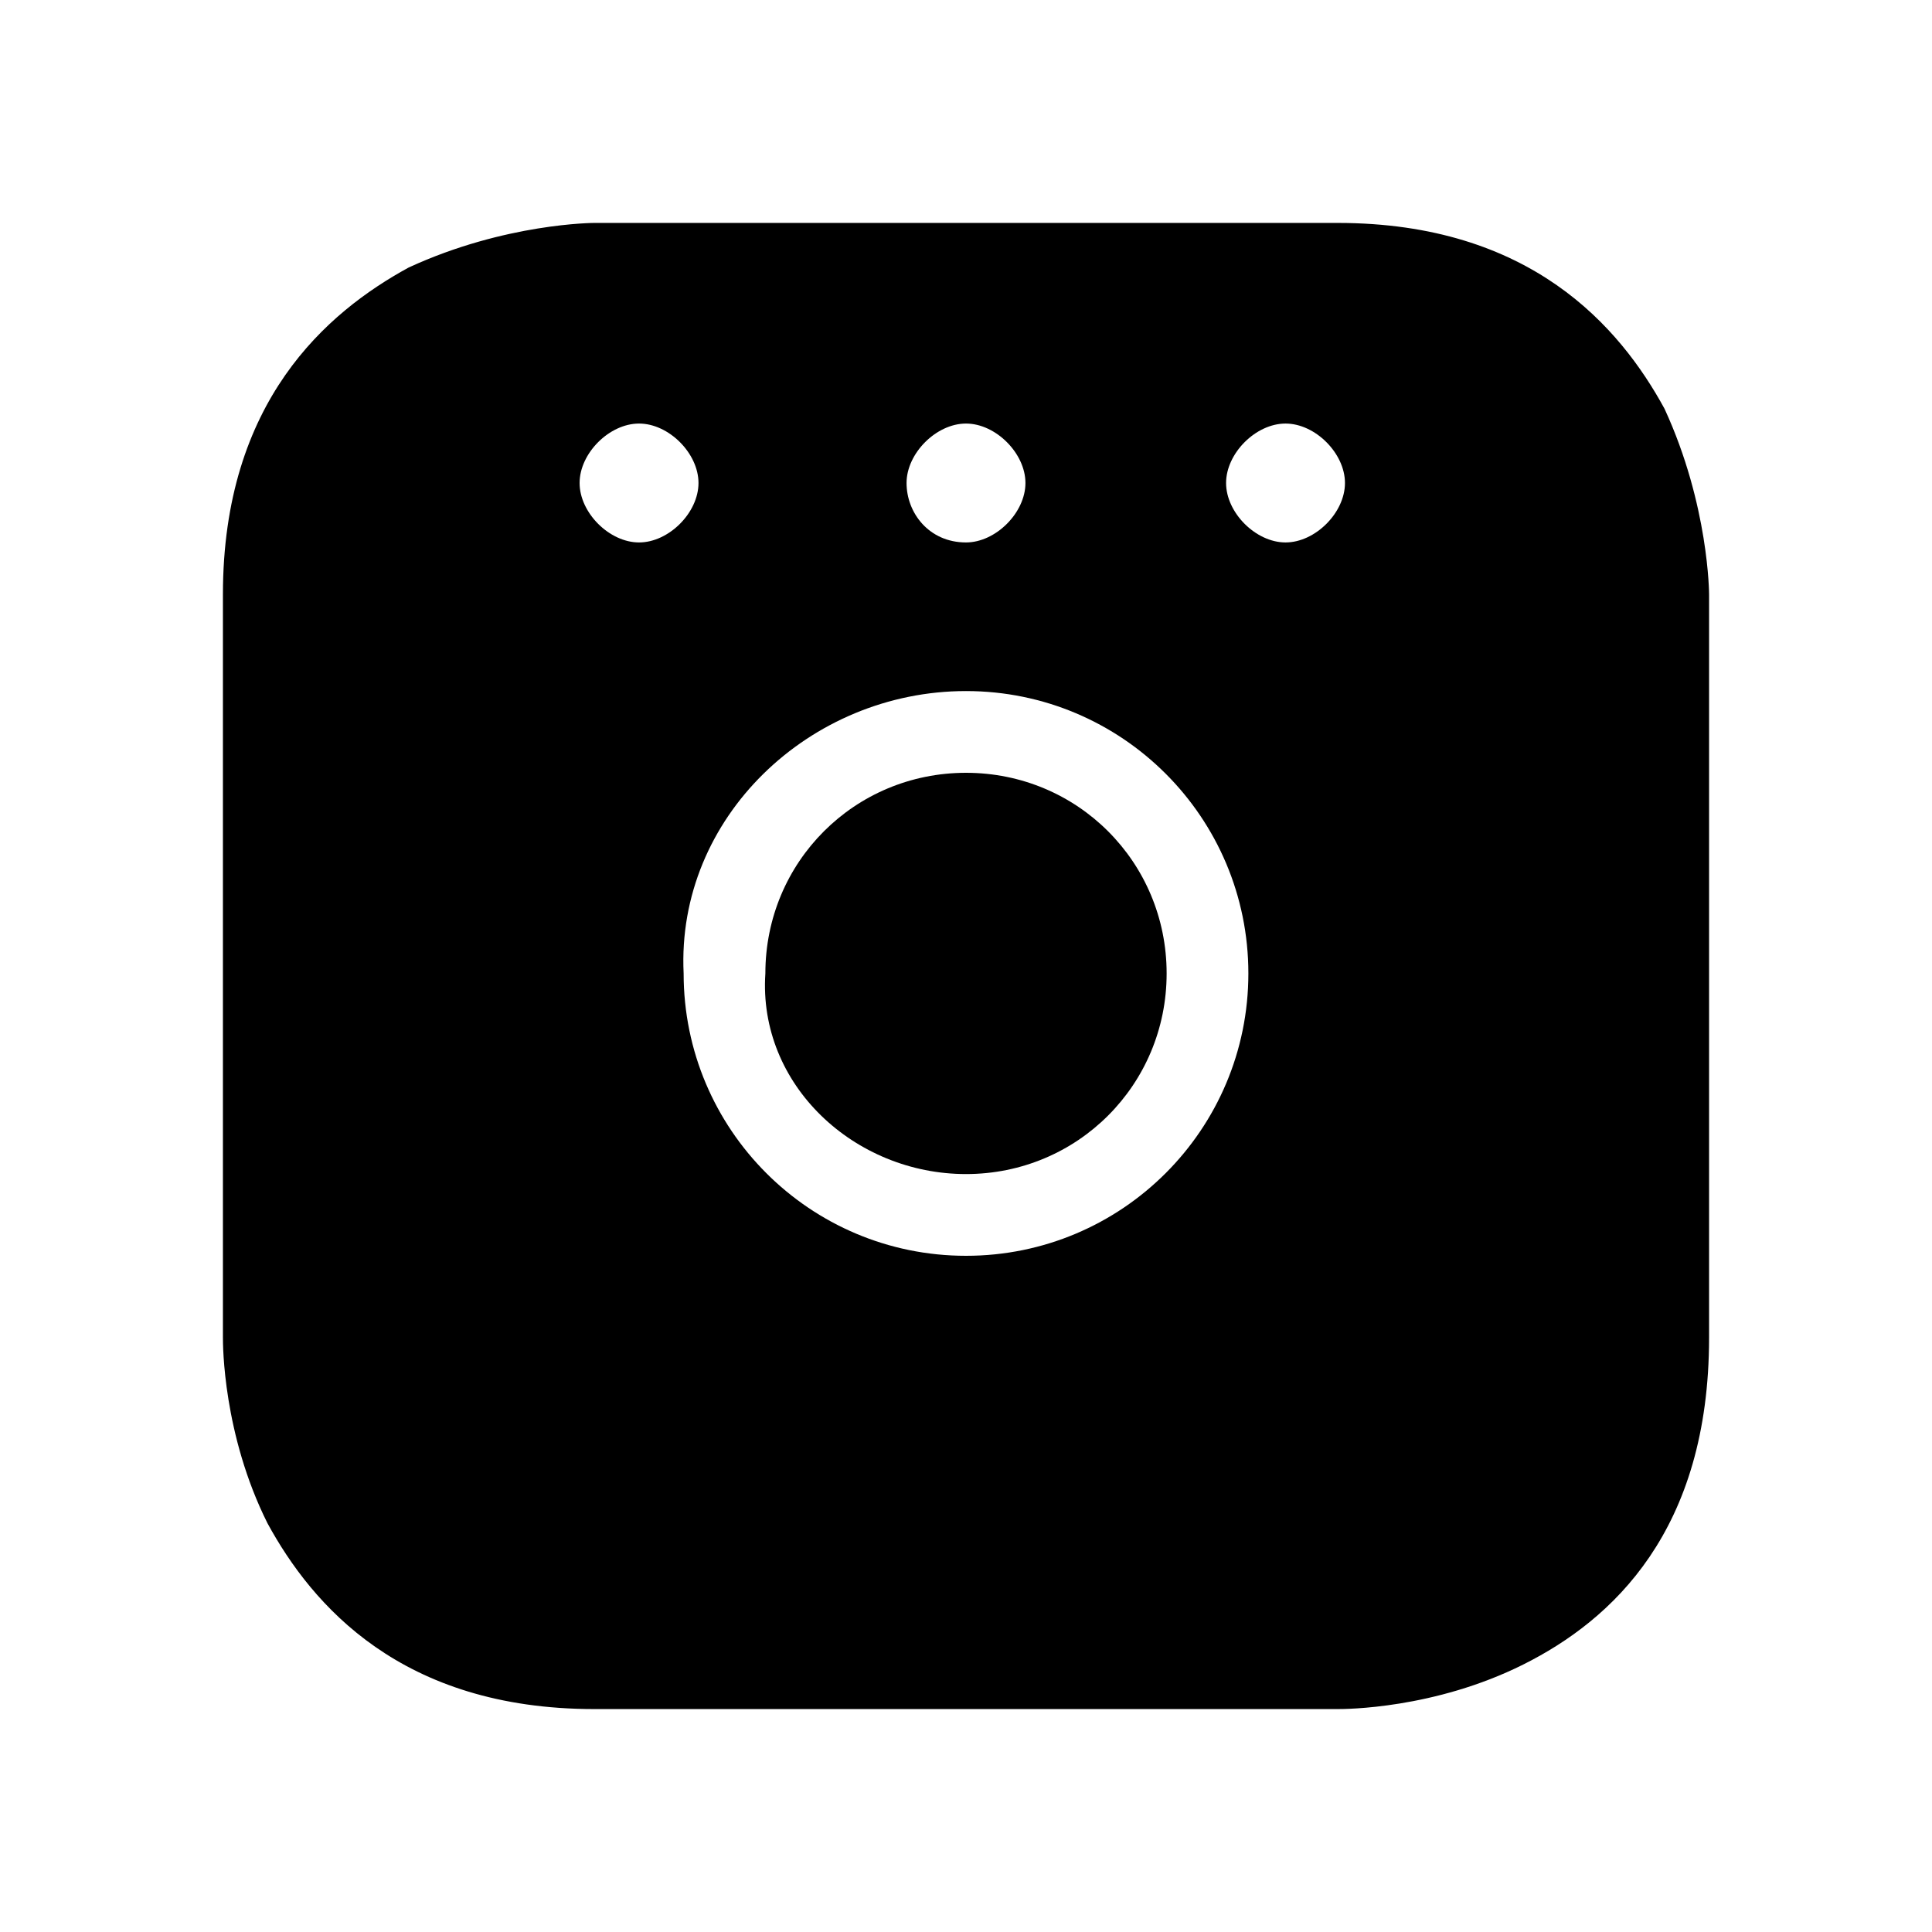
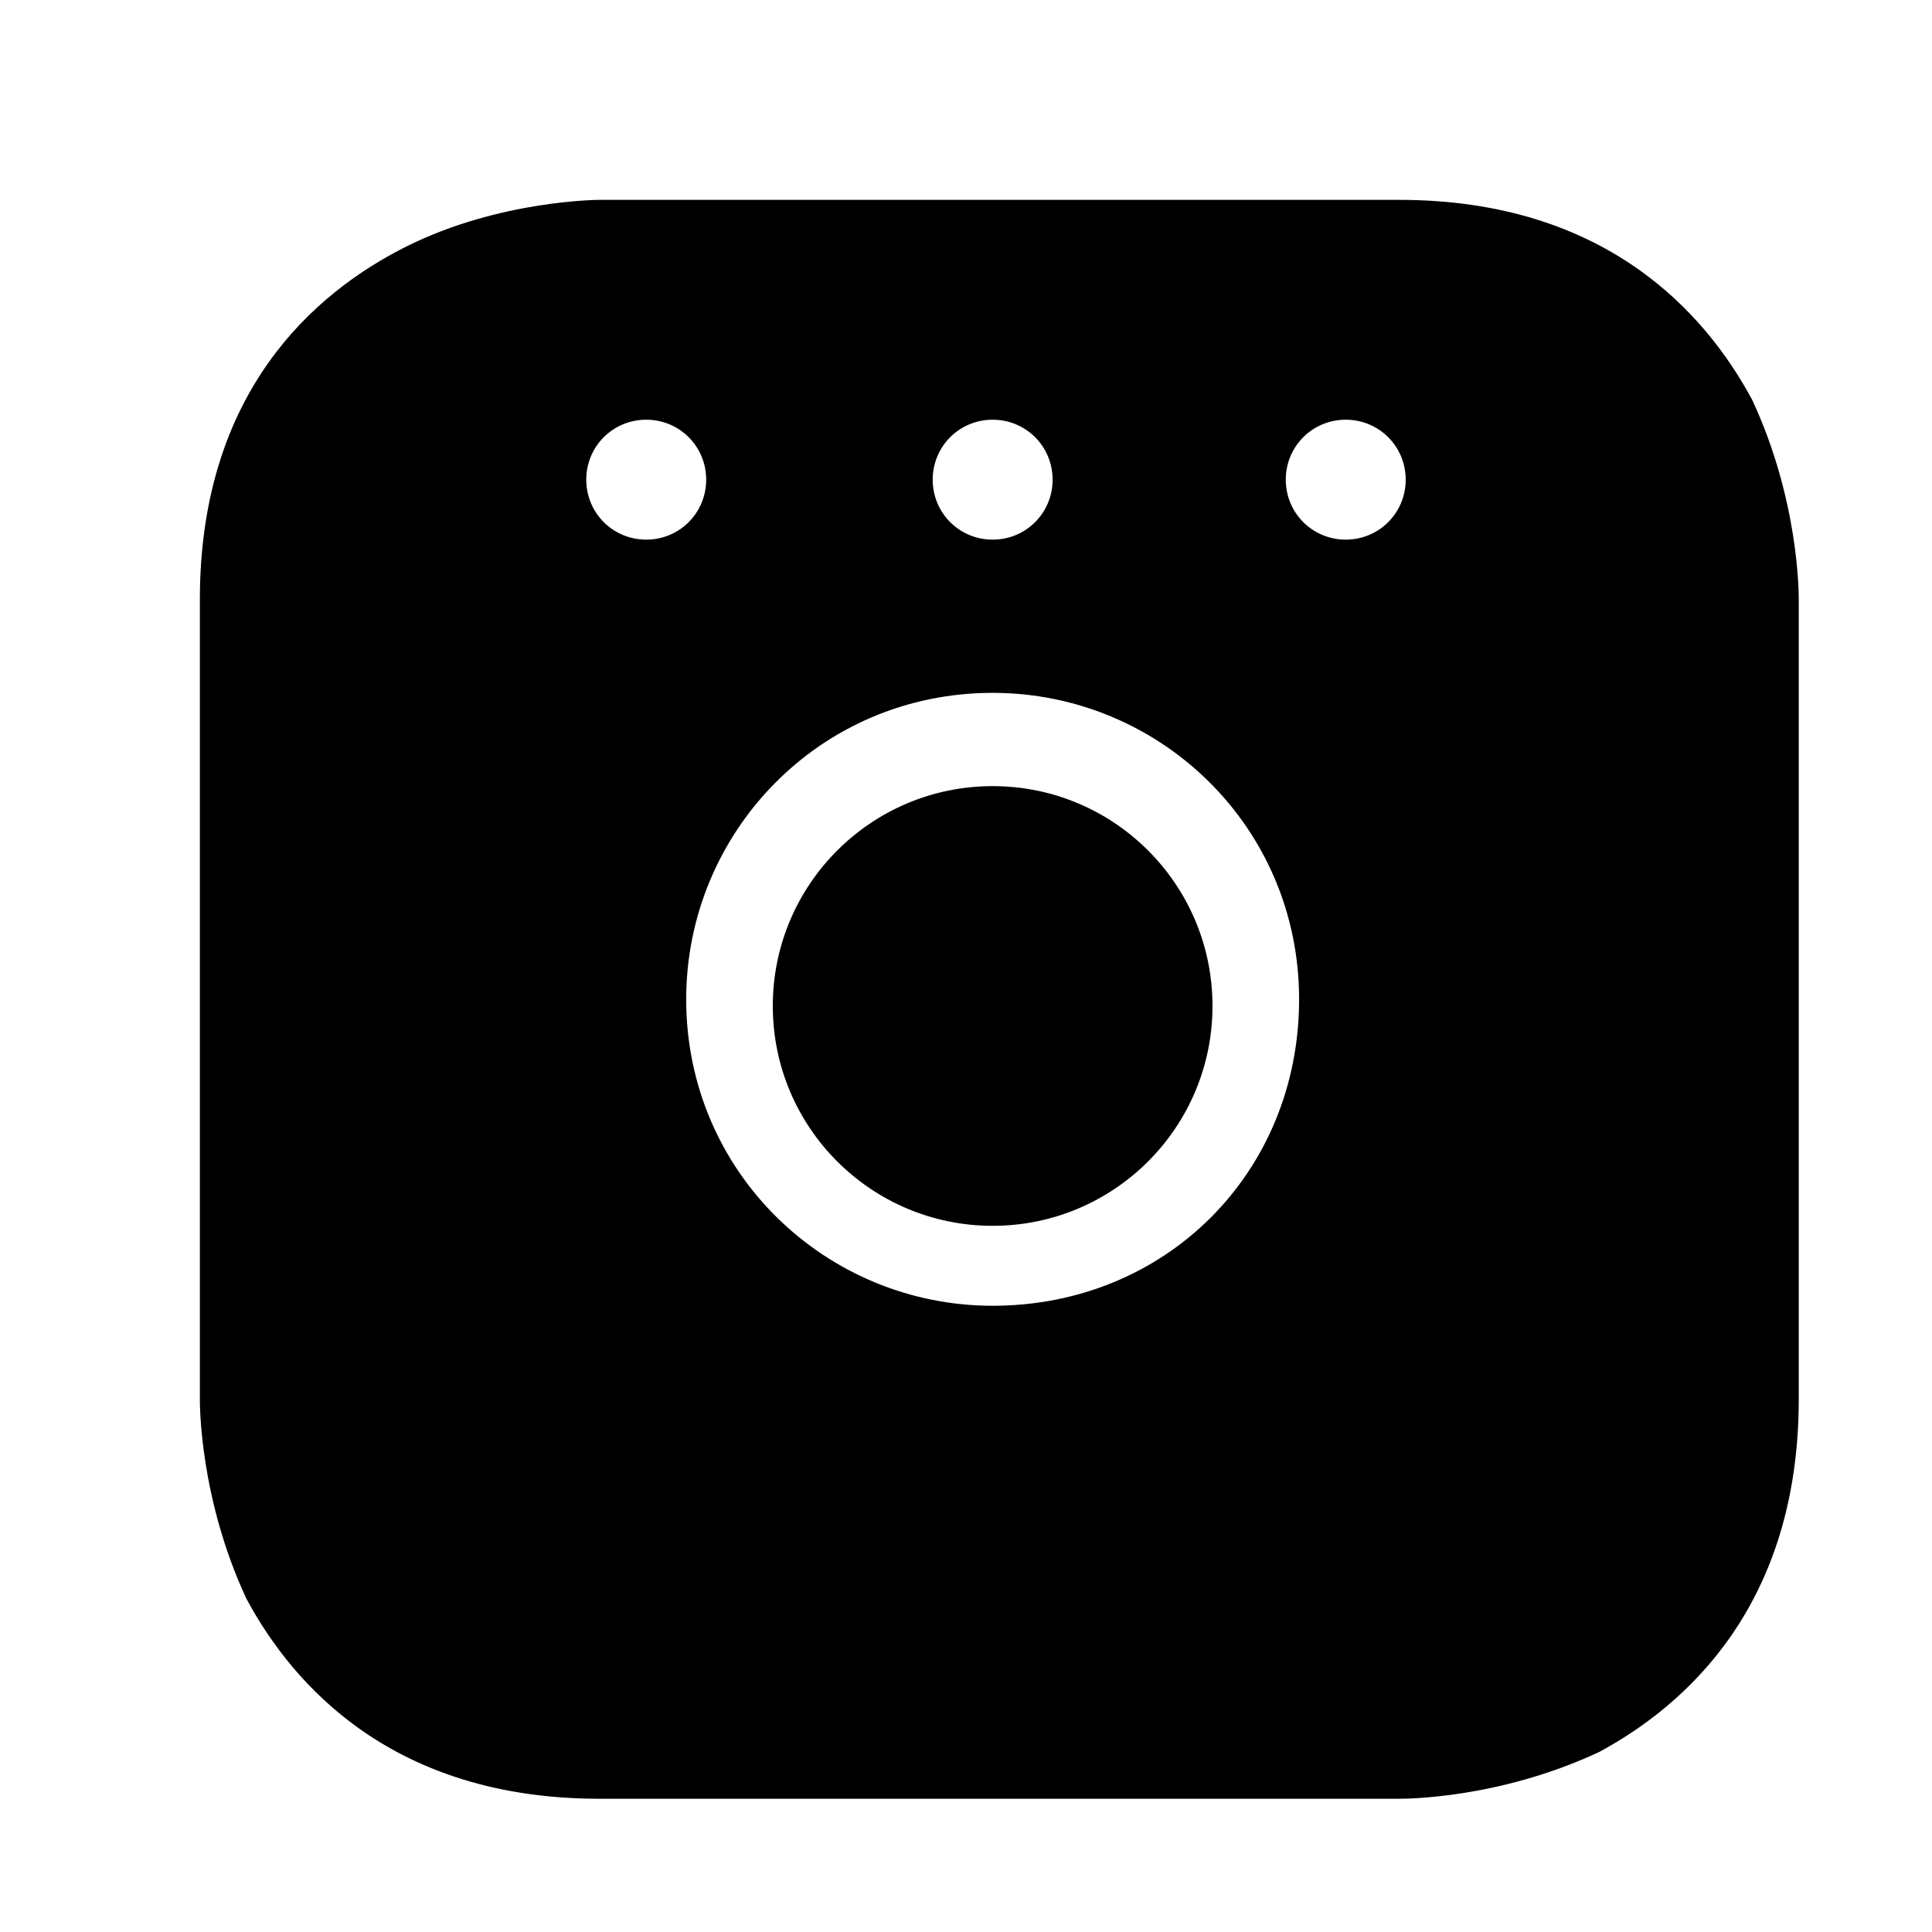
- <svg xmlns="http://www.w3.org/2000/svg" xmlns:xlink="http://www.w3.org/1999/xlink" version="1.1" id="Layer_1" x="0px" y="0px" viewBox="-3 -3 26 26" enable-background="new 0 0 20 20" xml:space="preserve">
+ <svg xmlns="http://www.w3.org/2000/svg" version="1.2" baseProfile="tiny" id="Layer_1" x="0px" y="0px" viewBox="-3 -3 29 29" xml:space="preserve">
  <g>
-     <defs>
-       <rect id="SVGID_1_" x="0" y="0" width="20" height="20" />
-     </defs>
-     <clipPath id="SVGID_2_">
-       <use xlink:href="#SVGID_1_" overflow="visible" />
-     </clipPath>
-     <path clip-path="url(#SVGID_2_)" d="M19.4,2.5C18.8,1.4,17.6,0,15,0H5C5,0,3.8,0,2.5,0.6C1.4,1.2,0,2.4,0,5V15c0,0.1,0,1.3,0.6,2.5   C1.2,18.6,2.4,20,5,20H15c0.1,0,1.3,0,2.5-0.6c1.2-0.6,2.5-1.8,2.5-4.4V5C20,5,20,3.8,19.4,2.5 M10,6.3c2.1,0,3.8,1.7,3.8,3.8   c0,2.1-1.7,3.8-3.8,3.8s-3.8-1.7-3.8-3.8C6.1,8,7.9,6.3,10,6.3 M9.2,3.5c0-0.4,0.4-0.8,0.8-0.8c0.4,0,0.8,0.4,0.8,0.8   c0,0.4-0.4,0.8-0.8,0.8C9.5,4.3,9.2,3.9,9.2,3.5 M6.4,3.5c0,0.4-0.4,0.8-0.8,0.8c-0.4,0-0.8-0.4-0.8-0.8c0-0.4,0.4-0.8,0.8-0.8   C6,2.7,6.4,3.1,6.4,3.5 M14.3,4.3c-0.4,0-0.8-0.4-0.8-0.8c0-0.4,0.4-0.8,0.8-0.8c0.4,0,0.8,0.4,0.8,0.8C15.1,3.9,14.7,4.3,14.3,4.3   " />
-     <path clip-path="url(#SVGID_2_)" d="M10,12.8c1.5,0,2.7-1.2,2.7-2.7c0-1.5-1.2-2.7-2.7-2.7c-1.5,0-2.7,1.2-2.7,2.7   C7.2,11.6,8.5,12.8,10,12.8" />
+     <circle fill="none" cx="6.7" cy="4.2" r="0.9" />
+     <circle fill="none" cx="11.9" cy="4.2" r="0.9" />
+     <circle fill="none" cx="17.2" cy="4.2" r="0.9" />
+     <path fill="none" d="M11.9,7.5c-2.5,0-4.6,2-4.6,4.6c0,2.5,2,4.6,4.6,4.6c2.5,0,4.6-2,4.6-4.6C16.5,9.6,14.5,7.5,11.9,7.5z    M11.9,15.3c-1.8,0-3.3-1.5-3.3-3.3c0-1.8,1.5-3.3,3.3-3.3c1.8,0,3.3,1.5,3.3,3.3C15.2,13.9,13.7,15.3,11.9,15.3z" />
+     <path fill="#000000" d="M24,18V6c0-0.1,0-1.5-0.7-3C22.6,1.7,21.1,0,18,0H6C6,0,4.5,0,3.1,0.7C1.7,1.4,0,2.9,0,6V18   c0,0.1,0,1.5,0.7,3C1.4,22.3,2.9,24,6,24H18c0.1,0,1.5,0,3-0.7C22.3,22.6,24,21.1,24,18z M11.9,3.3c0.5,0,0.9,0.4,0.9,0.9   c0,0.5-0.4,0.9-0.9,0.9c-0.5,0-0.9-0.4-0.9-0.9C11,3.7,11.4,3.3,11.9,3.3z M5.8,4.2c0-0.5,0.4-0.9,0.9-0.9c0.5,0,0.9,0.4,0.9,0.9   c0,0.5-0.4,0.9-0.9,0.9C6.2,5.1,5.8,4.7,5.8,4.2z M11.9,16.6c-2.5,0-4.6-2-4.6-4.6c0-2.5,2-4.6,4.6-4.6c2.5,0,4.6,2,4.6,4.6   C16.5,14.6,14.5,16.6,11.9,16.6z M17.2,5.1c-0.5,0-0.9-0.4-0.9-0.9c0-0.5,0.4-0.9,0.9-0.9c0.5,0,0.9,0.4,0.9,0.9   C18.1,4.7,17.7,5.1,17.2,5.1z" />
+     <circle fill="#000000" cx="11.9" cy="12.1" r="3.3" />
  </g>
</svg>
